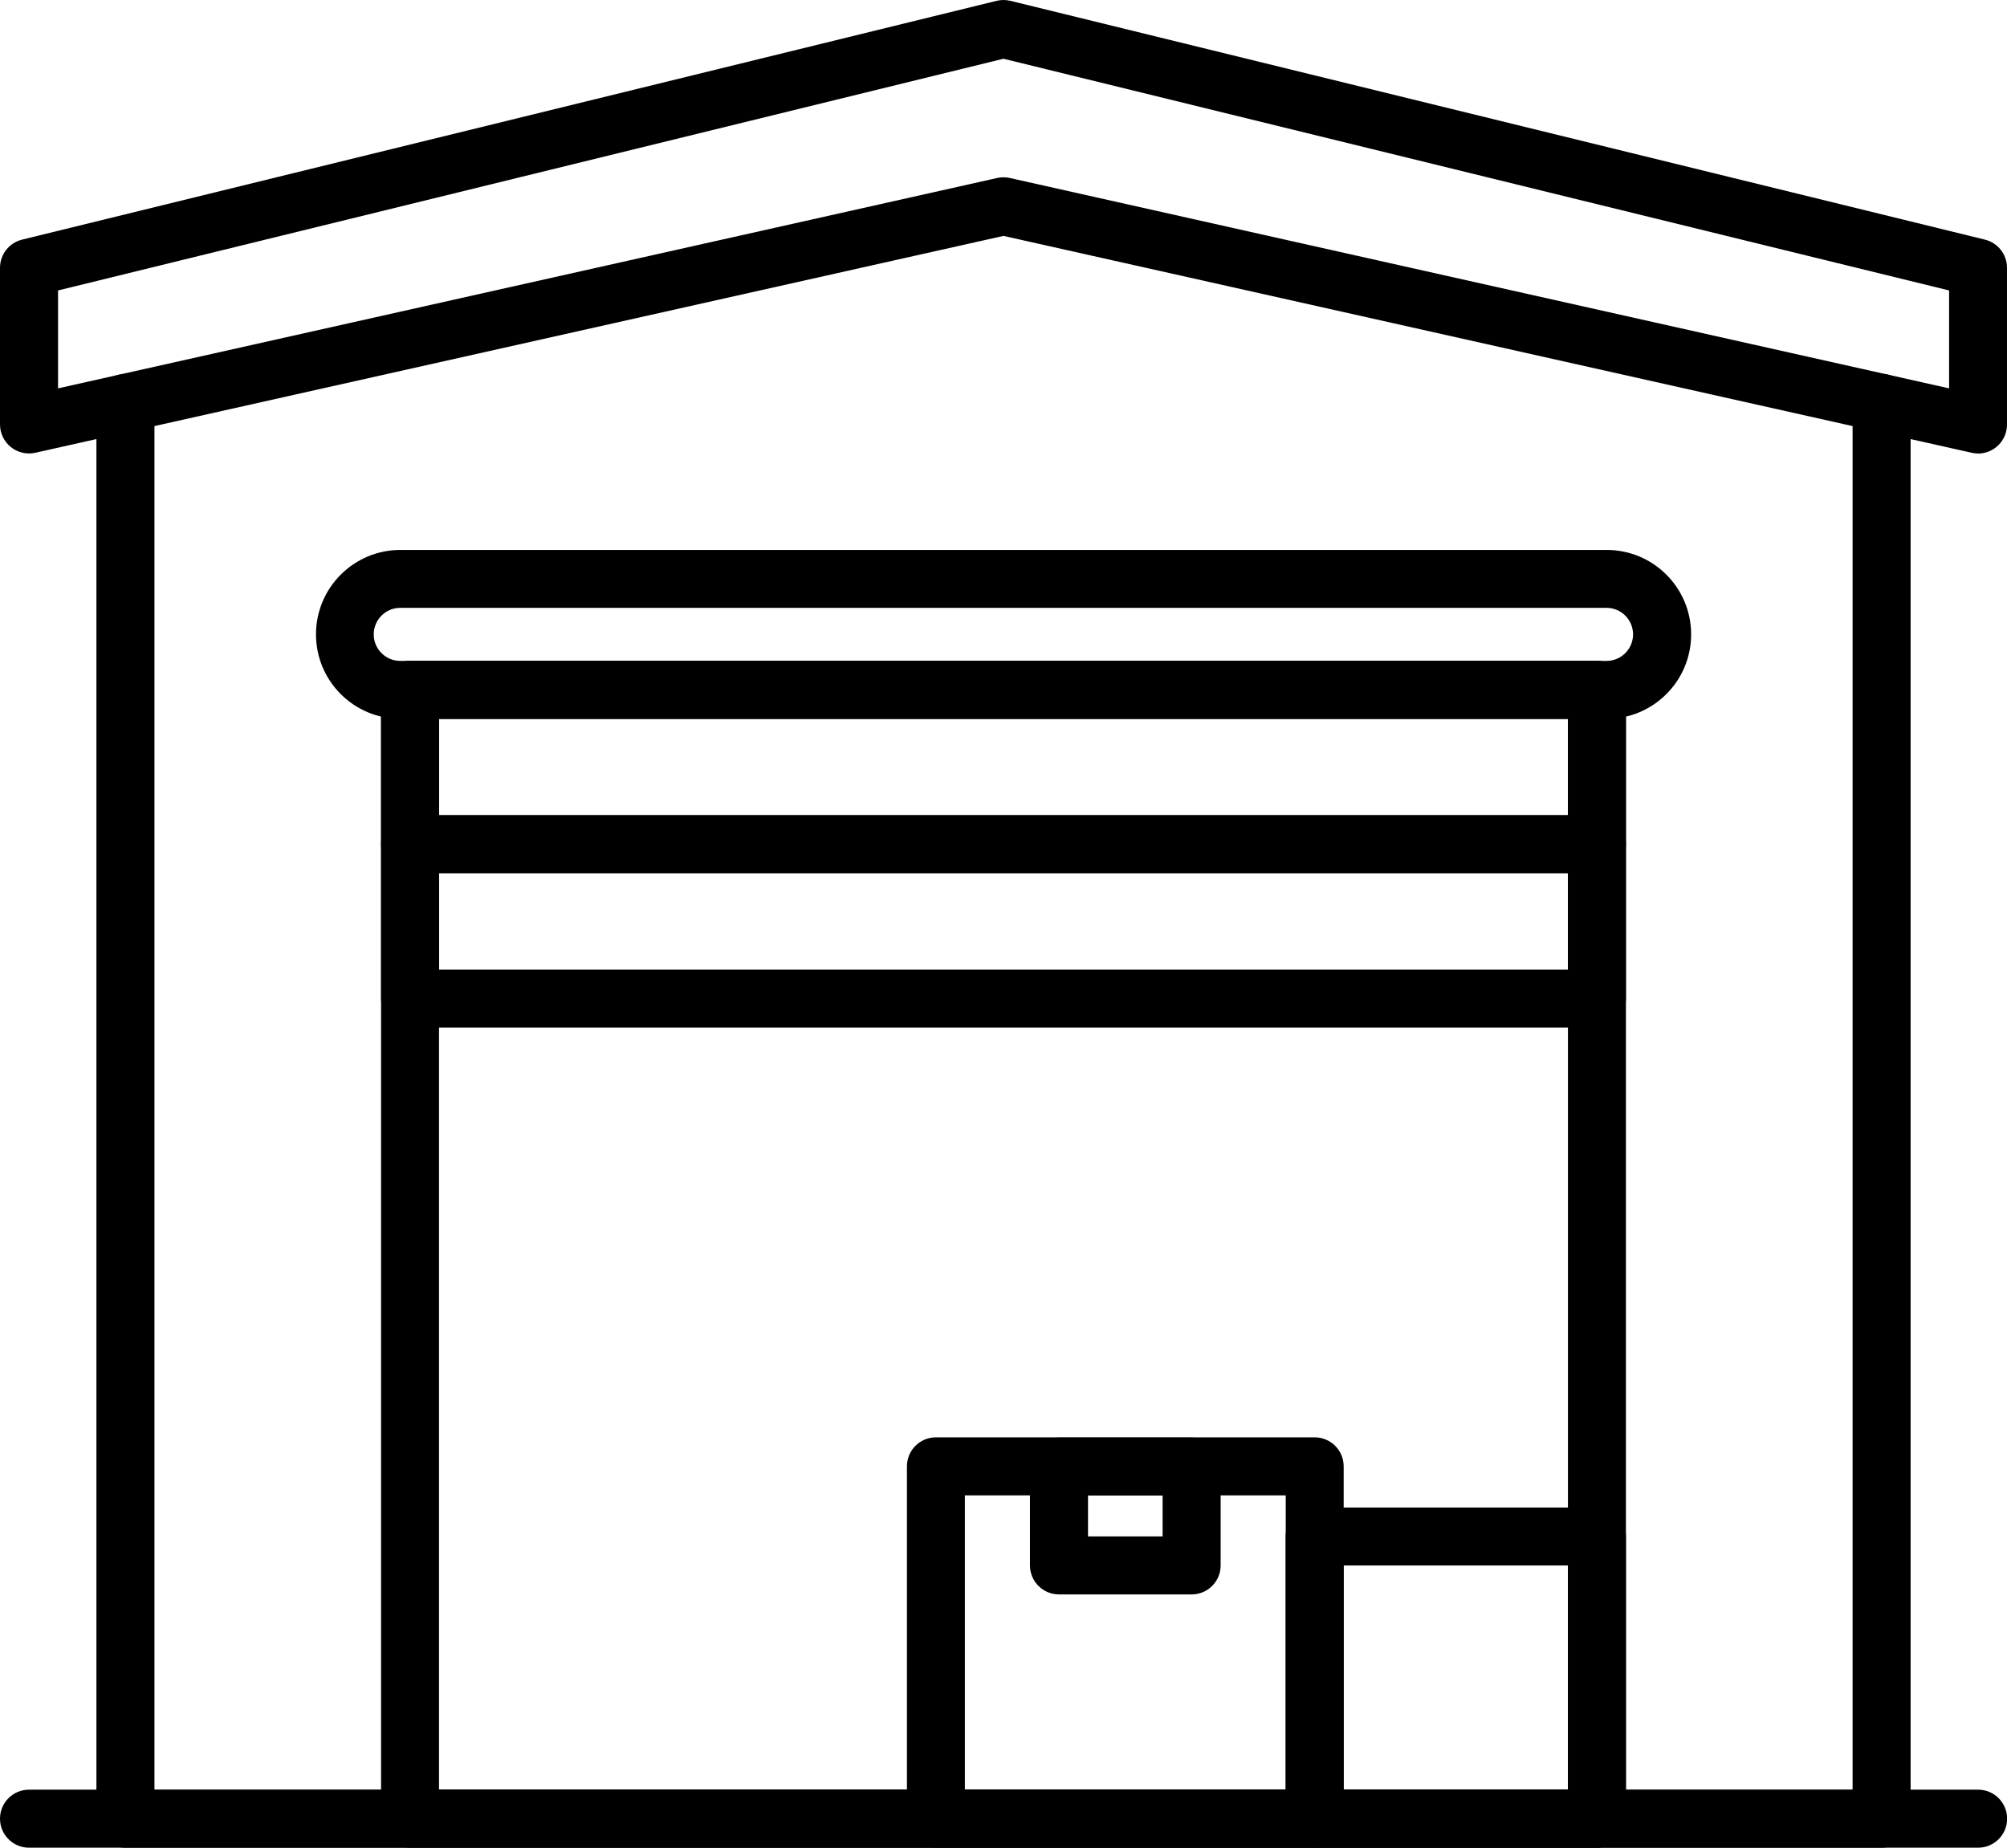
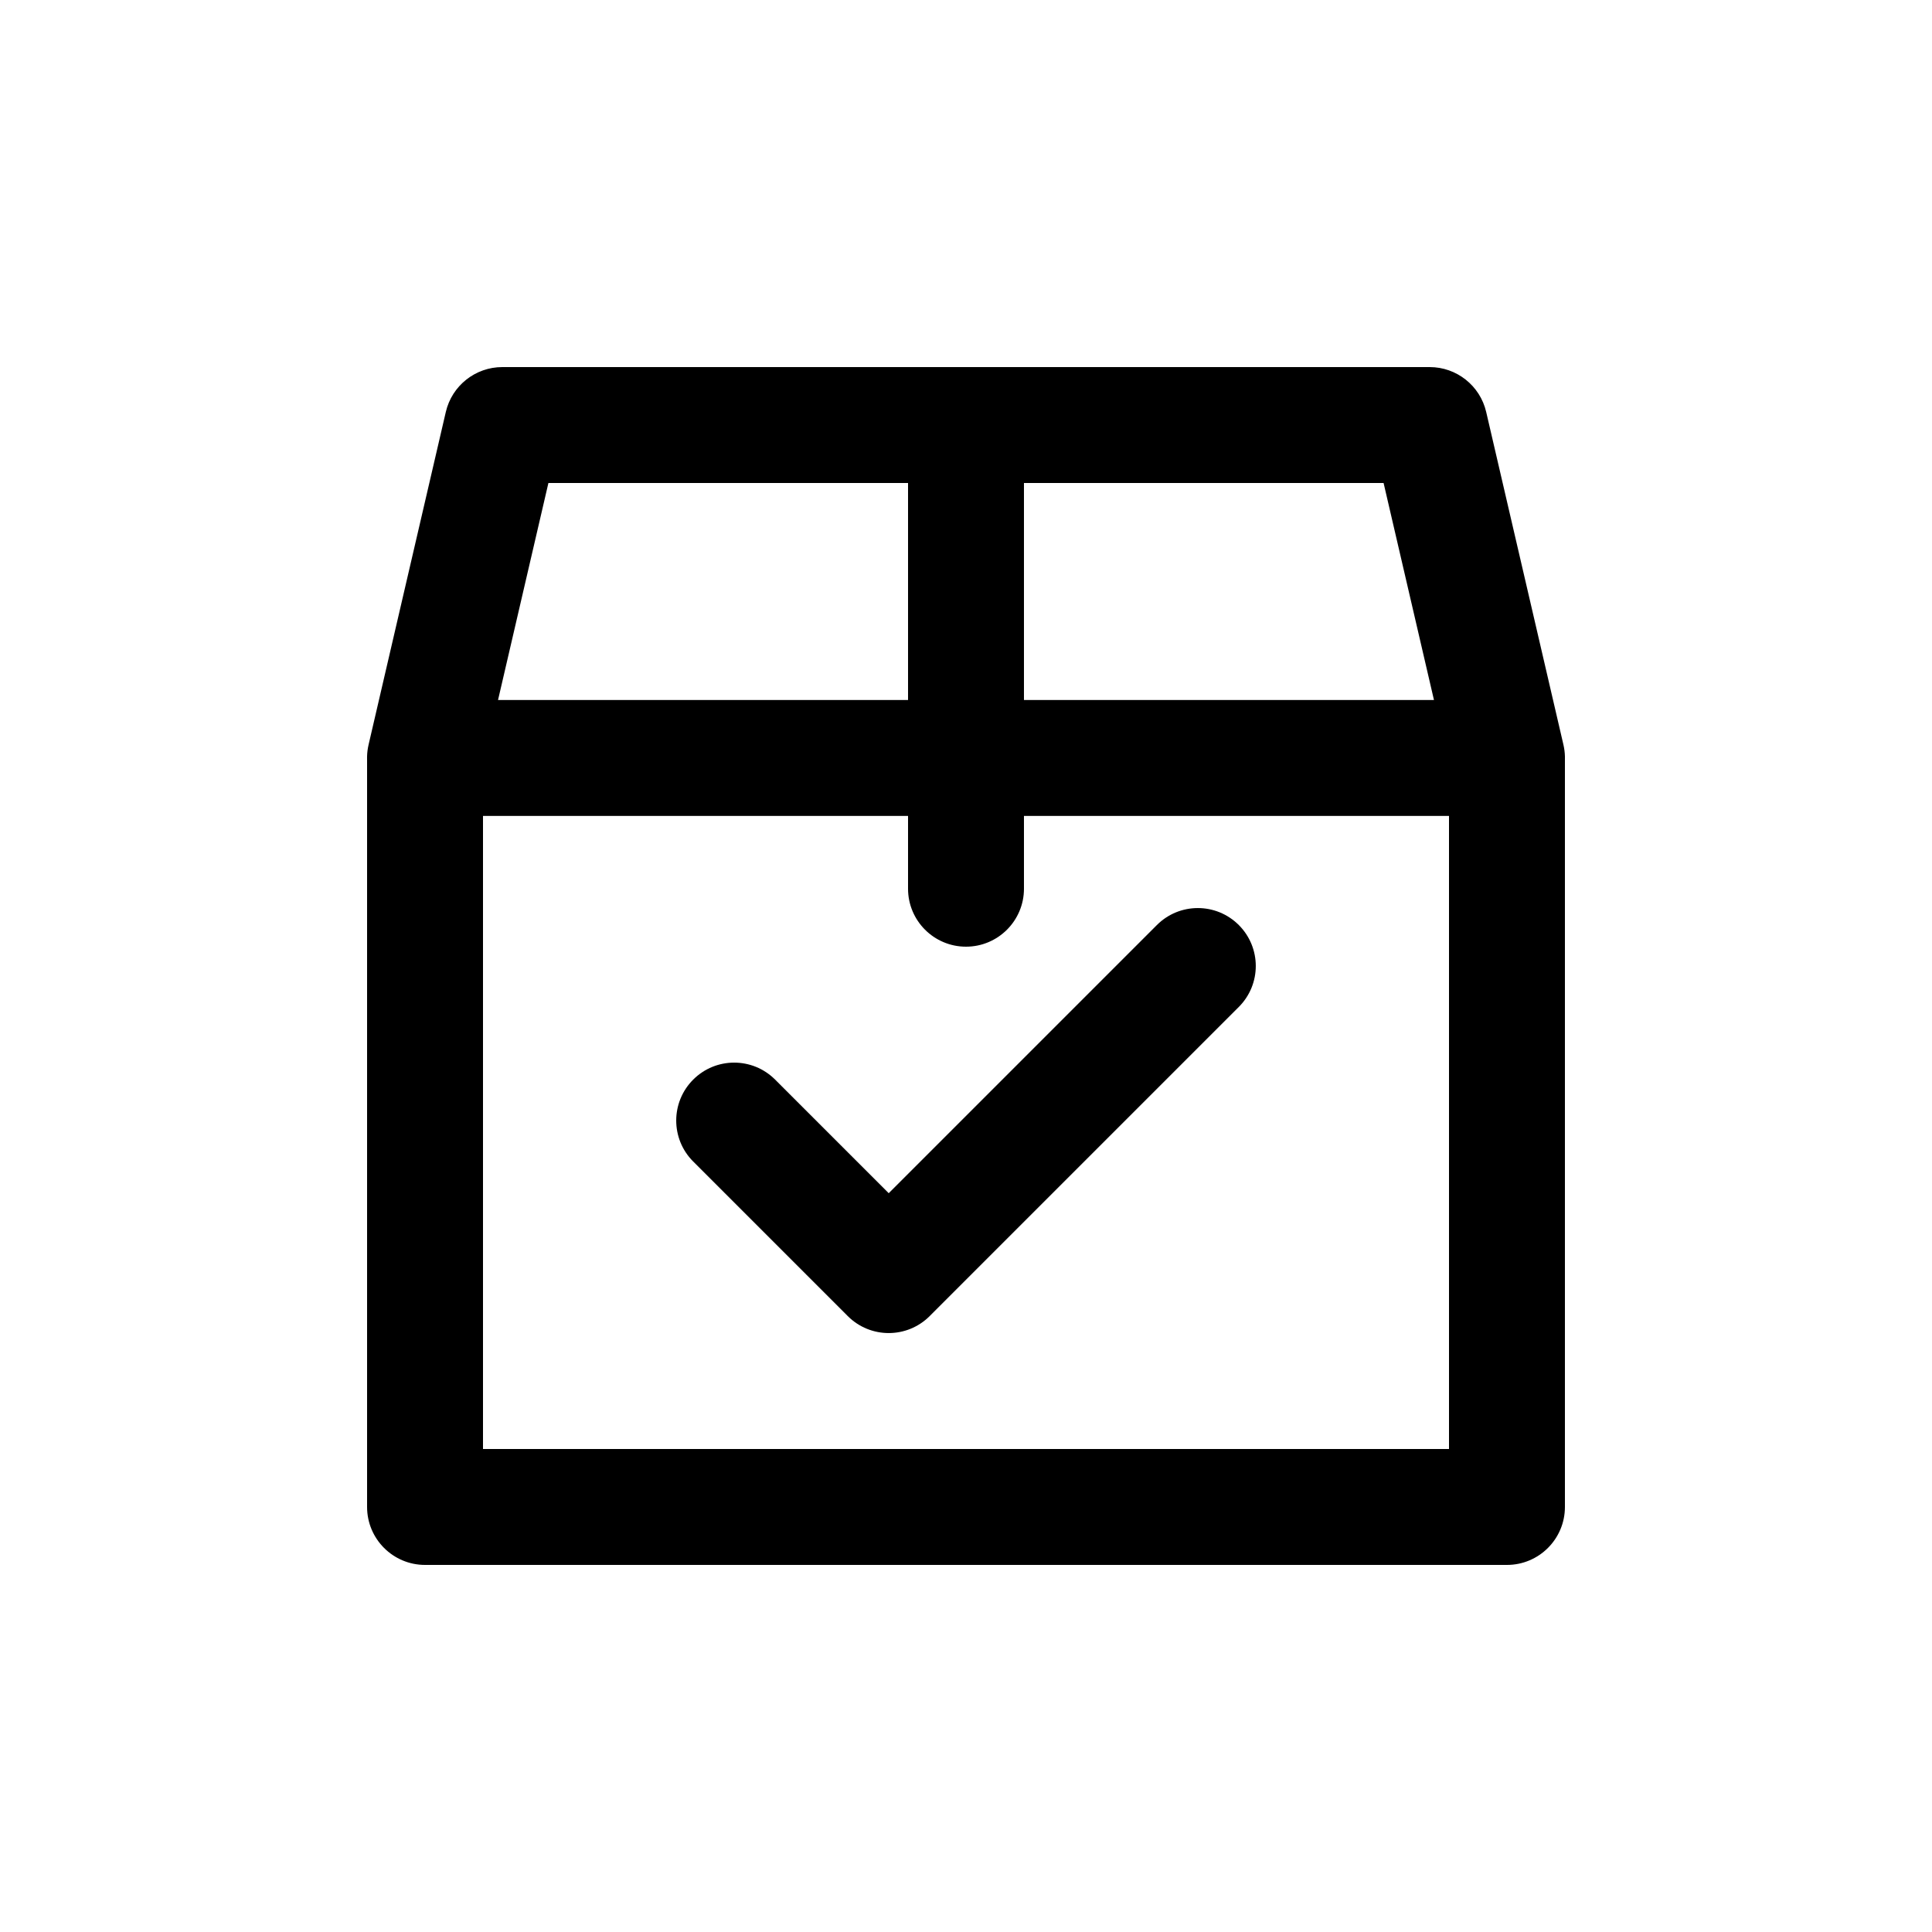
- <svg xmlns="http://www.w3.org/2000/svg" viewBox="0 0 484.17 445.75">
-   <defs>
-     <style>.cls-1{fill:currentColor;}</style>
-   </defs>
-   <g id="Layer_2" data-name="Layer 2">
-     <g id="_Layer_" data-name="&lt;Layer&gt;">
-       <path class="cls-1" d="M453.9,445.75H30.26a7,7,0,0,1-7-7V97.2a7,7,0,0,1,14,0V431.79H446.92V97.2a7,7,0,0,1,14,0V438.77A7,7,0,0,1,453.9,445.75Z" />
-       <path class="cls-1" d="M477.18,109.4a7.08,7.08,0,0,1-1.52-.17L242.08,56.91,8.51,109.23A7,7,0,0,1,0,102.42V64.59a7,7,0,0,1,5.32-6.78L240.42.2a7,7,0,0,1,3.33,0l235.1,57.61a7,7,0,0,1,5.32,6.78v37.83a7,7,0,0,1-7,7ZM242.08,42.77a7.25,7.25,0,0,1,1.53.17L470.2,93.69V70.07L242.08,14.17,14,70.07V93.69L240.55,42.94A7.25,7.25,0,0,1,242.08,42.77Z" />
-       <path class="cls-1" d="M385.24,445.75H98.93a7,7,0,0,1-7-7V166.43a7,7,0,0,1,7-7H385.24a7,7,0,0,1,7,7V438.77A7,7,0,0,1,385.24,445.75Zm-279.33-14H378.25V173.41H105.91Z" />
-       <path class="cls-1" d="M385.24,210.66H98.93a7,7,0,0,1-7-7V166.43a7,7,0,0,1,7-7H385.24a7,7,0,0,1,7,7v37.24A7,7,0,0,1,385.24,210.66Zm-279.33-14H378.25V173.41H105.91Z" />
-       <path class="cls-1" d="M385.24,247.9H98.93a7,7,0,0,1-7-7V203.67a7,7,0,0,1,7-7H385.24a7,7,0,0,1,7,7v37.25A7,7,0,0,1,385.24,247.9Zm-279.33-14H378.25V210.66H105.91Z" />
-       <path class="cls-1" d="M385.24,445.75H317.15a7,7,0,0,1-7-7V370.68a7,7,0,0,1,7-7h68.09a7,7,0,0,1,7,7v68.09A7,7,0,0,1,385.24,445.75Zm-61.11-14h54.12V377.67H324.13Z" />
-       <path class="cls-1" d="M317.15,445.75H225.79a7,7,0,0,1-7-7v-85a7,7,0,0,1,7-7h91.36a7,7,0,0,1,7,7v85A7,7,0,0,1,317.15,445.75Zm-84.38-14h77.4v-71h-77.4Z" />
-       <path class="cls-1" d="M287.47,384.65h-32a7,7,0,0,1-7-7V353.81a7,7,0,0,1,7-7h32a7,7,0,0,1,7,7v23.86A7,7,0,0,1,287.47,384.65Zm-25-14h18v-9.89h-18Z" />
-       <path class="cls-1" d="M477.18,445.75H7a7,7,0,0,1,0-14h470.2a7,7,0,1,1,0,14Z" />
-       <path class="cls-1" d="M387.56,173.41H96.6a20.37,20.37,0,1,1,0-40.74h291a20.37,20.37,0,0,1,0,40.74Zm-291-26.77a6.4,6.4,0,1,0,0,12.8h291a6.4,6.4,0,0,0,0-12.8Z" />
-     </g>
-   </g>
+ <svg xmlns="http://www.w3.org/2000/svg" width="800px" height="800px" viewBox="0 -0.5 25 25" fill="none">
+   <path d="M10.03 13.47C9.737 13.177 9.263 13.177 8.97 13.47C8.677 13.763 8.677 14.237 8.97 14.53L10.03 13.47ZM11.5 16L10.97 16.53C11.263 16.823 11.737 16.823 12.03 16.53L11.5 16ZM16.03 12.53C16.323 12.237 16.323 11.763 16.03 11.47C15.737 11.177 15.263 11.177 14.97 11.47L16.03 12.53ZM4.769 9.138C4.676 9.542 4.927 9.945 5.33 10.039C5.734 10.132 6.137 9.881 6.231 9.478L4.769 9.138ZM6.5 5V4.25C6.151 4.25 5.848 4.491 5.769 4.83L6.5 5ZM12.5 5.75C12.914 5.75 13.25 5.414 13.25 5C13.25 4.586 12.914 4.25 12.5 4.25V5.75ZM6.25 9.308C6.25 8.894 5.914 8.558 5.5 8.558C5.086 8.558 4.75 8.894 4.75 9.308H6.25ZM5.5 19H4.75C4.75 19.414 5.086 19.75 5.5 19.75V19ZM19.5 19V19.75C19.914 19.75 20.25 19.414 20.25 19H19.5ZM20.25 9.308C20.25 8.894 19.914 8.558 19.5 8.558C19.086 8.558 18.75 8.894 18.75 9.308H20.25ZM5.5 8.558C5.086 8.558 4.75 8.894 4.75 9.308C4.75 9.722 5.086 10.058 5.5 10.058V8.558ZM12.5 10.058C12.914 10.058 13.25 9.722 13.25 9.308C13.25 8.894 12.914 8.558 12.5 8.558V10.058ZM11.75 9.308C11.75 9.722 12.086 10.058 12.5 10.058C12.914 10.058 13.25 9.722 13.25 9.308H11.75ZM13.25 5C13.25 4.586 12.914 4.25 12.5 4.25C12.086 4.25 11.75 4.586 11.75 5H13.25ZM12.5 8.558C12.086 8.558 11.75 8.894 11.75 9.308C11.75 9.722 12.086 10.058 12.5 10.058V8.558ZM19.5 10.058C19.914 10.058 20.25 9.722 20.25 9.308C20.25 8.894 19.914 8.558 19.5 8.558V10.058ZM13.25 9.308C13.25 8.894 12.914 8.558 12.5 8.558C12.086 8.558 11.75 8.894 11.75 9.308H13.25ZM11.75 11C11.75 11.414 12.086 11.75 12.5 11.75C12.914 11.75 13.25 11.414 13.25 11H11.75ZM12.5 4.25C12.086 4.25 11.75 4.586 11.75 5C11.75 5.414 12.086 5.75 12.5 5.75V4.25ZM18.5 5L19.231 4.83C19.152 4.491 18.849 4.25 18.5 4.25V5ZM18.769 9.478C18.863 9.881 19.266 10.132 19.67 10.039C20.073 9.945 20.324 9.542 20.231 9.138L18.769 9.478ZM8.97 14.53L10.97 16.53L12.03 15.47L10.03 13.47L8.97 14.53ZM12.03 16.53L16.03 12.53L14.97 11.47L10.97 15.47L12.03 16.53ZM6.231 9.478L7.231 5.17L5.769 4.83L4.769 9.138L6.231 9.478ZM6.5 5.75H12.5V4.25H6.5V5.75ZM4.75 9.308V19H6.25V9.308H4.75ZM5.5 19.75H19.5V18.25H5.5V19.75ZM20.25 19V9.308H18.75V19H20.25ZM5.5 10.058H12.5V8.558H5.5V10.058ZM13.25 9.308V5H11.75V9.308H13.25ZM12.5 10.058H19.5V8.558H12.5V10.058ZM11.75 9.308V11H13.25V9.308H11.75ZM12.5 5.75H18.5V4.25H12.5V5.75ZM17.769 5.17L18.769 9.478L20.231 9.138L19.231 4.83L17.769 5.17Z" fill="#000000" />
</svg>
